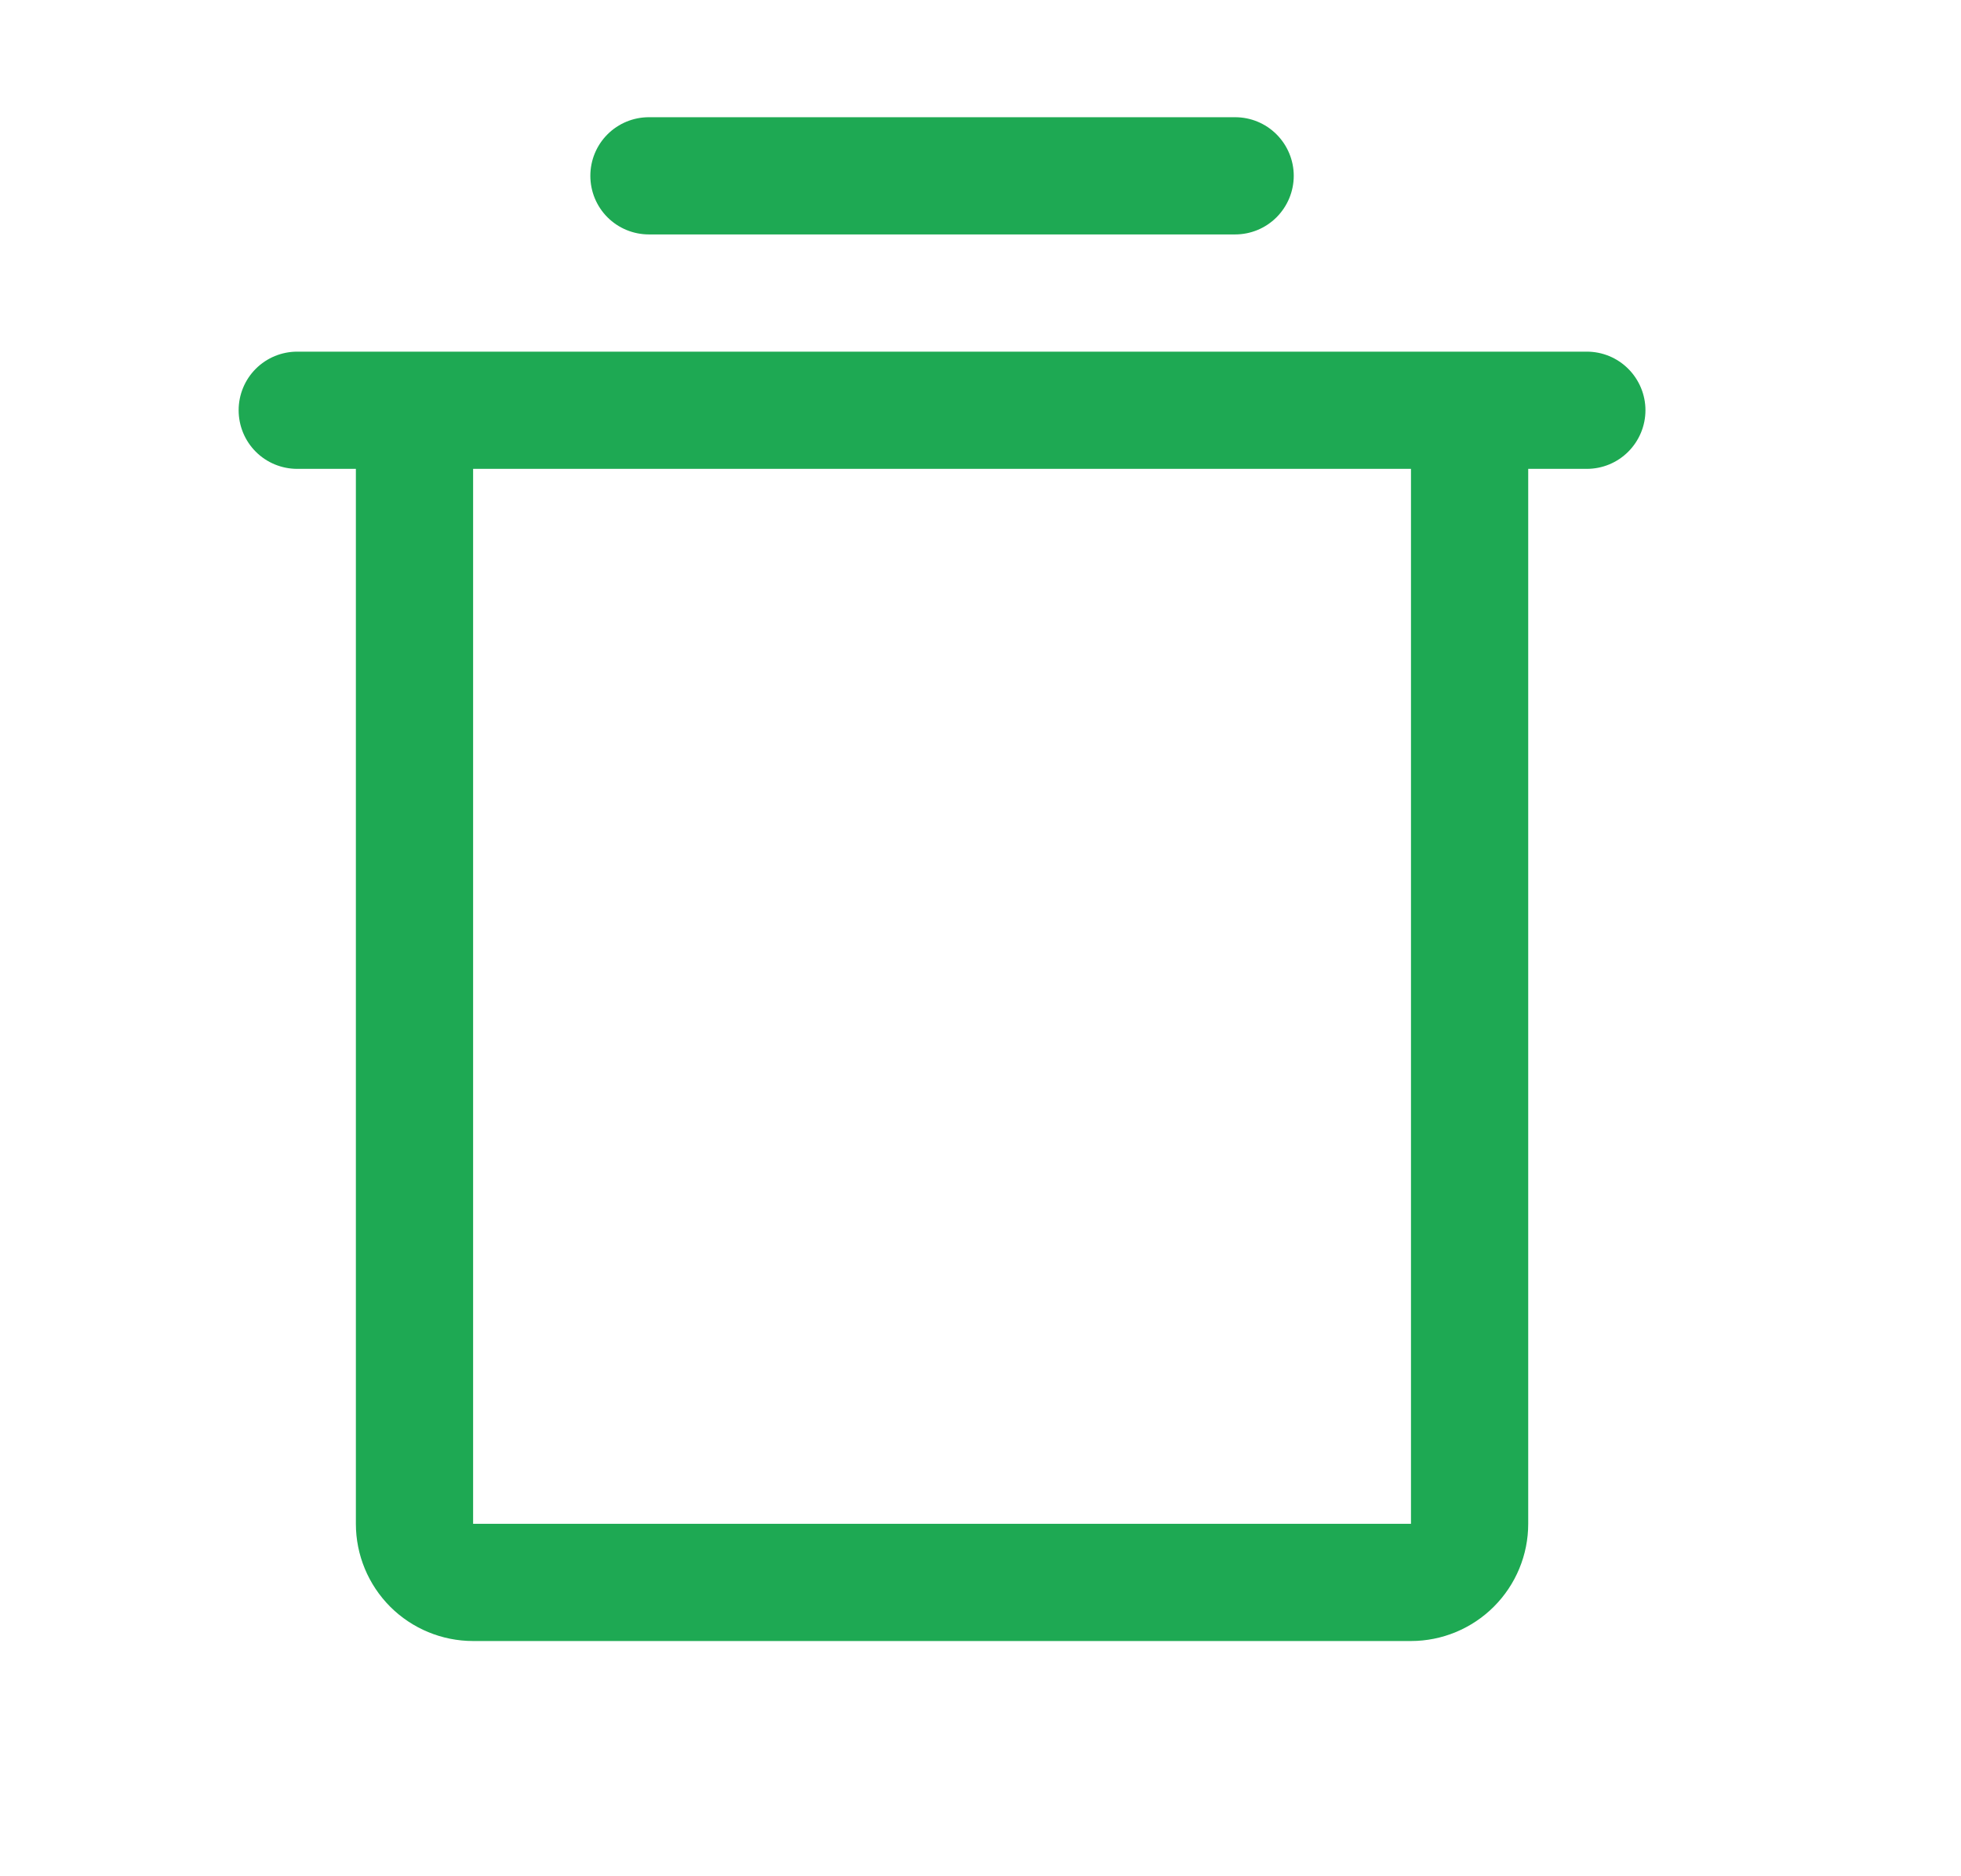
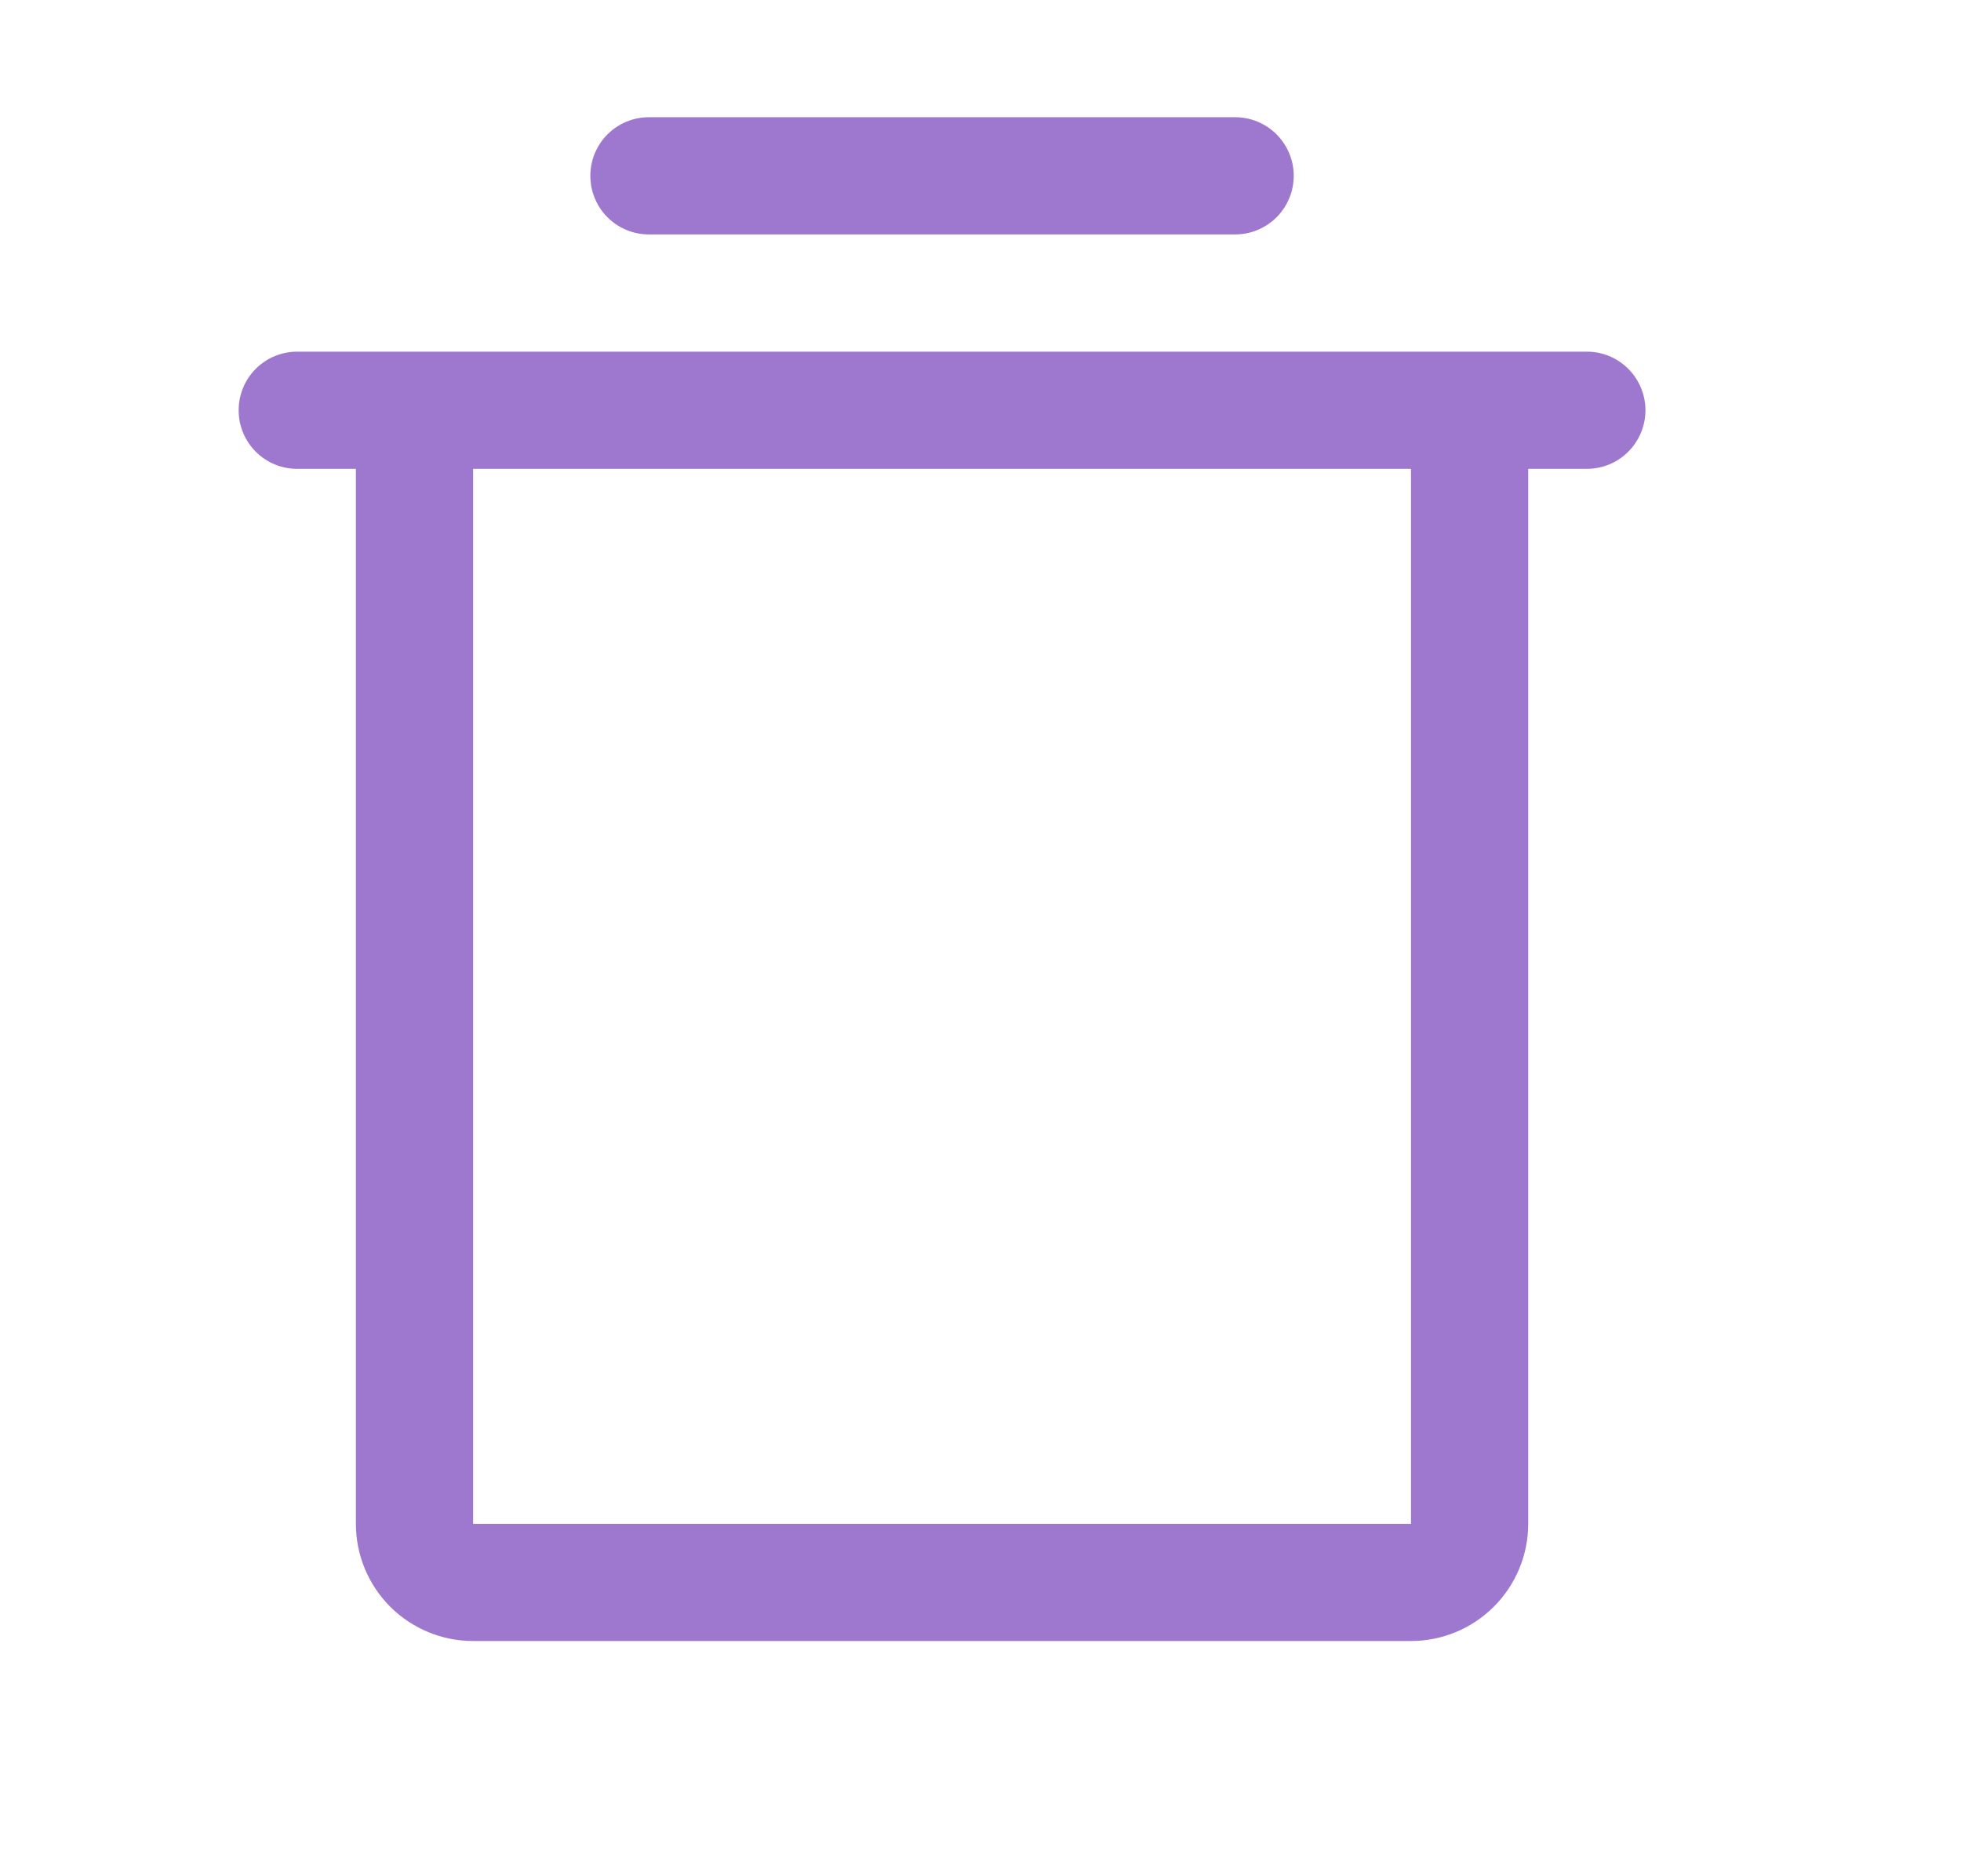
<svg xmlns="http://www.w3.org/2000/svg" width="23" height="22" viewBox="0 0 23 22" fill="none">
-   <path d="M18.611 4.125H3.486C3.304 4.125 3.129 4.197 3 4.326C2.871 4.455 2.799 4.63 2.799 4.812C2.799 4.995 2.871 5.17 3 5.299C3.129 5.428 3.304 5.5 3.486 5.5H4.174V17.875C4.174 18.24 4.319 18.589 4.576 18.847C4.834 19.105 5.184 19.25 5.549 19.25H16.549C16.913 19.25 17.263 19.105 17.521 18.847C17.779 18.589 17.924 18.24 17.924 17.875V5.5H18.611C18.794 5.5 18.968 5.428 19.097 5.299C19.226 5.17 19.299 4.995 19.299 4.812C19.299 4.63 19.226 4.455 19.097 4.326C18.968 4.197 18.794 4.125 18.611 4.125ZM16.549 17.875H5.549V5.5H16.549V17.875ZM6.924 2.062C6.924 1.88 6.996 1.705 7.125 1.576C7.254 1.447 7.429 1.375 7.611 1.375H14.486C14.669 1.375 14.843 1.447 14.972 1.576C15.101 1.705 15.174 1.88 15.174 2.062C15.174 2.245 15.101 2.42 14.972 2.549C14.843 2.678 14.669 2.75 14.486 2.75H7.611C7.429 2.75 7.254 2.678 7.125 2.549C6.996 2.42 6.924 2.245 6.924 2.062Z" fill="rgba(30, 169, 83, 1)" />
+   <path d="M18.611 4.125H3.486C3.304 4.125 3.129 4.197 3 4.326C2.871 4.455 2.799 4.63 2.799 4.812C2.799 4.995 2.871 5.17 3 5.299C3.129 5.428 3.304 5.5 3.486 5.5H4.174V17.875C4.174 18.24 4.319 18.589 4.576 18.847C4.834 19.105 5.184 19.25 5.549 19.25H16.549C16.913 19.25 17.263 19.105 17.521 18.847C17.779 18.589 17.924 18.24 17.924 17.875V5.5H18.611C18.794 5.5 18.968 5.428 19.097 5.299C19.226 5.17 19.299 4.995 19.299 4.812C19.299 4.63 19.226 4.455 19.097 4.326C18.968 4.197 18.794 4.125 18.611 4.125ZM16.549 17.875H5.549V5.5H16.549V17.875ZM6.924 2.062C6.924 1.88 6.996 1.705 7.125 1.576C7.254 1.447 7.429 1.375 7.611 1.375H14.486C14.669 1.375 14.843 1.447 14.972 1.576C15.101 1.705 15.174 1.88 15.174 2.062C15.174 2.245 15.101 2.42 14.972 2.549C14.843 2.678 14.669 2.75 14.486 2.75H7.611C7.429 2.75 7.254 2.678 7.125 2.549C6.996 2.42 6.924 2.245 6.924 2.062Z" fill="#9E78CF" />
</svg>
